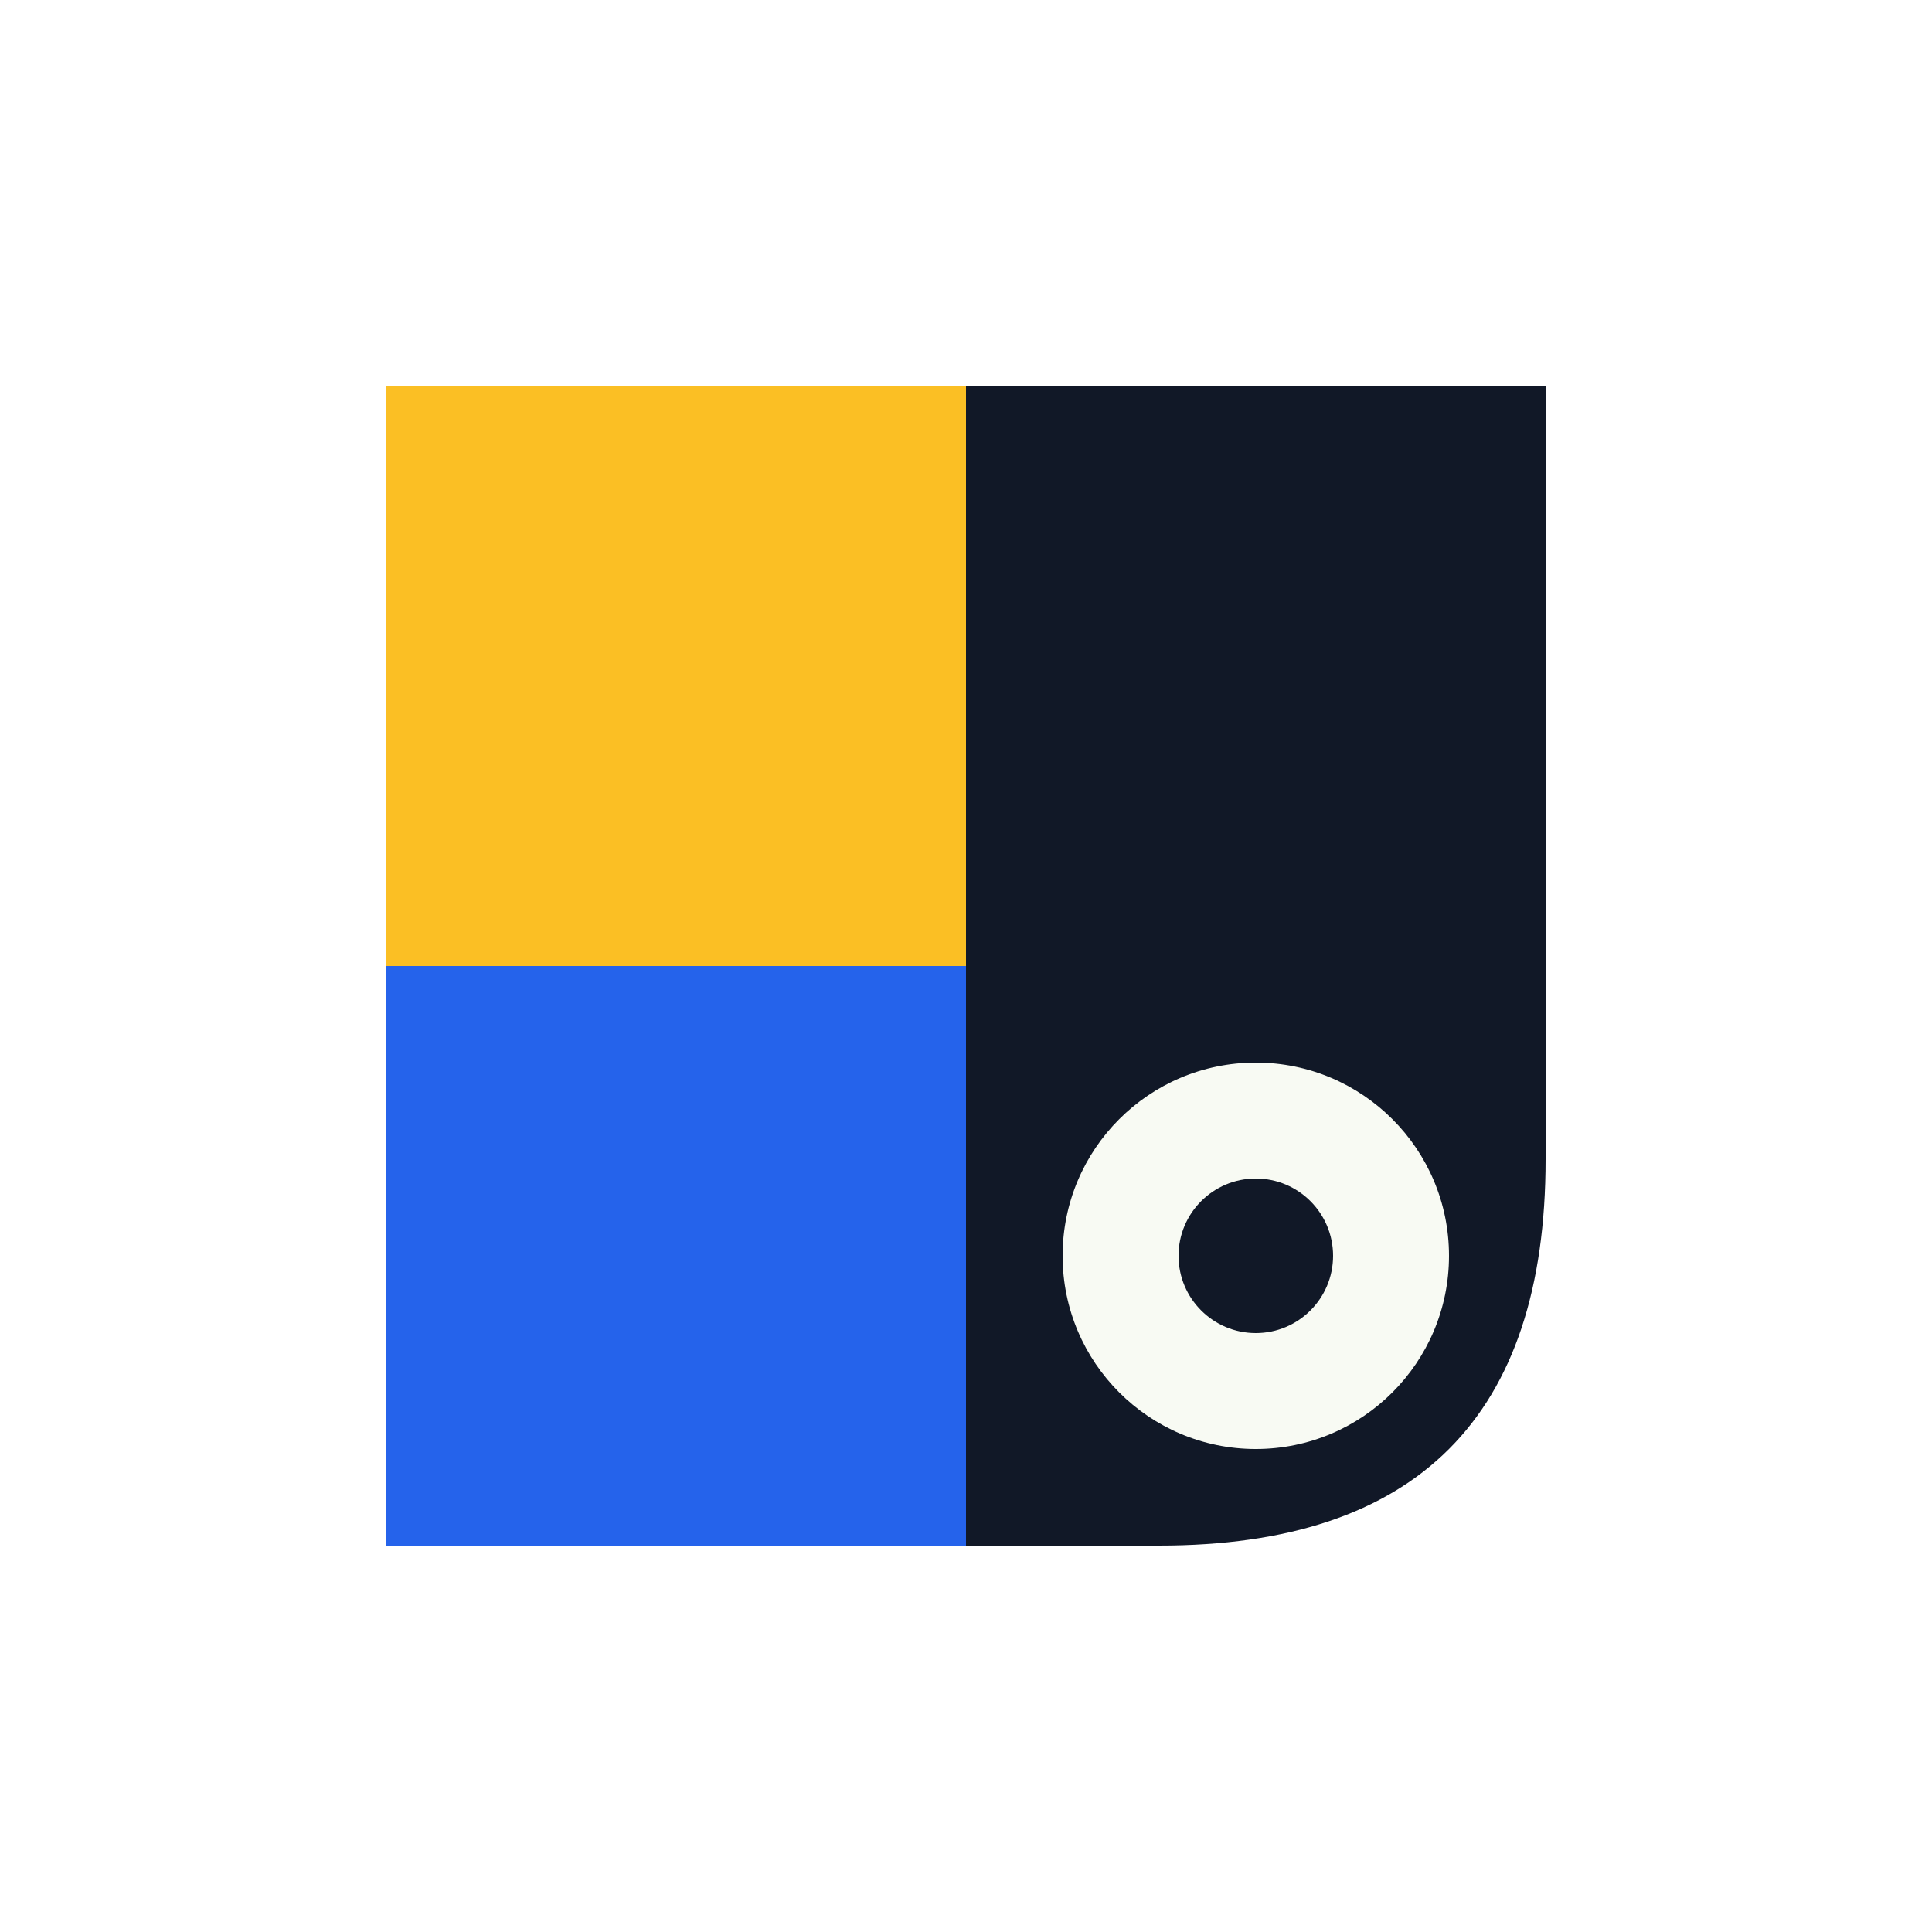
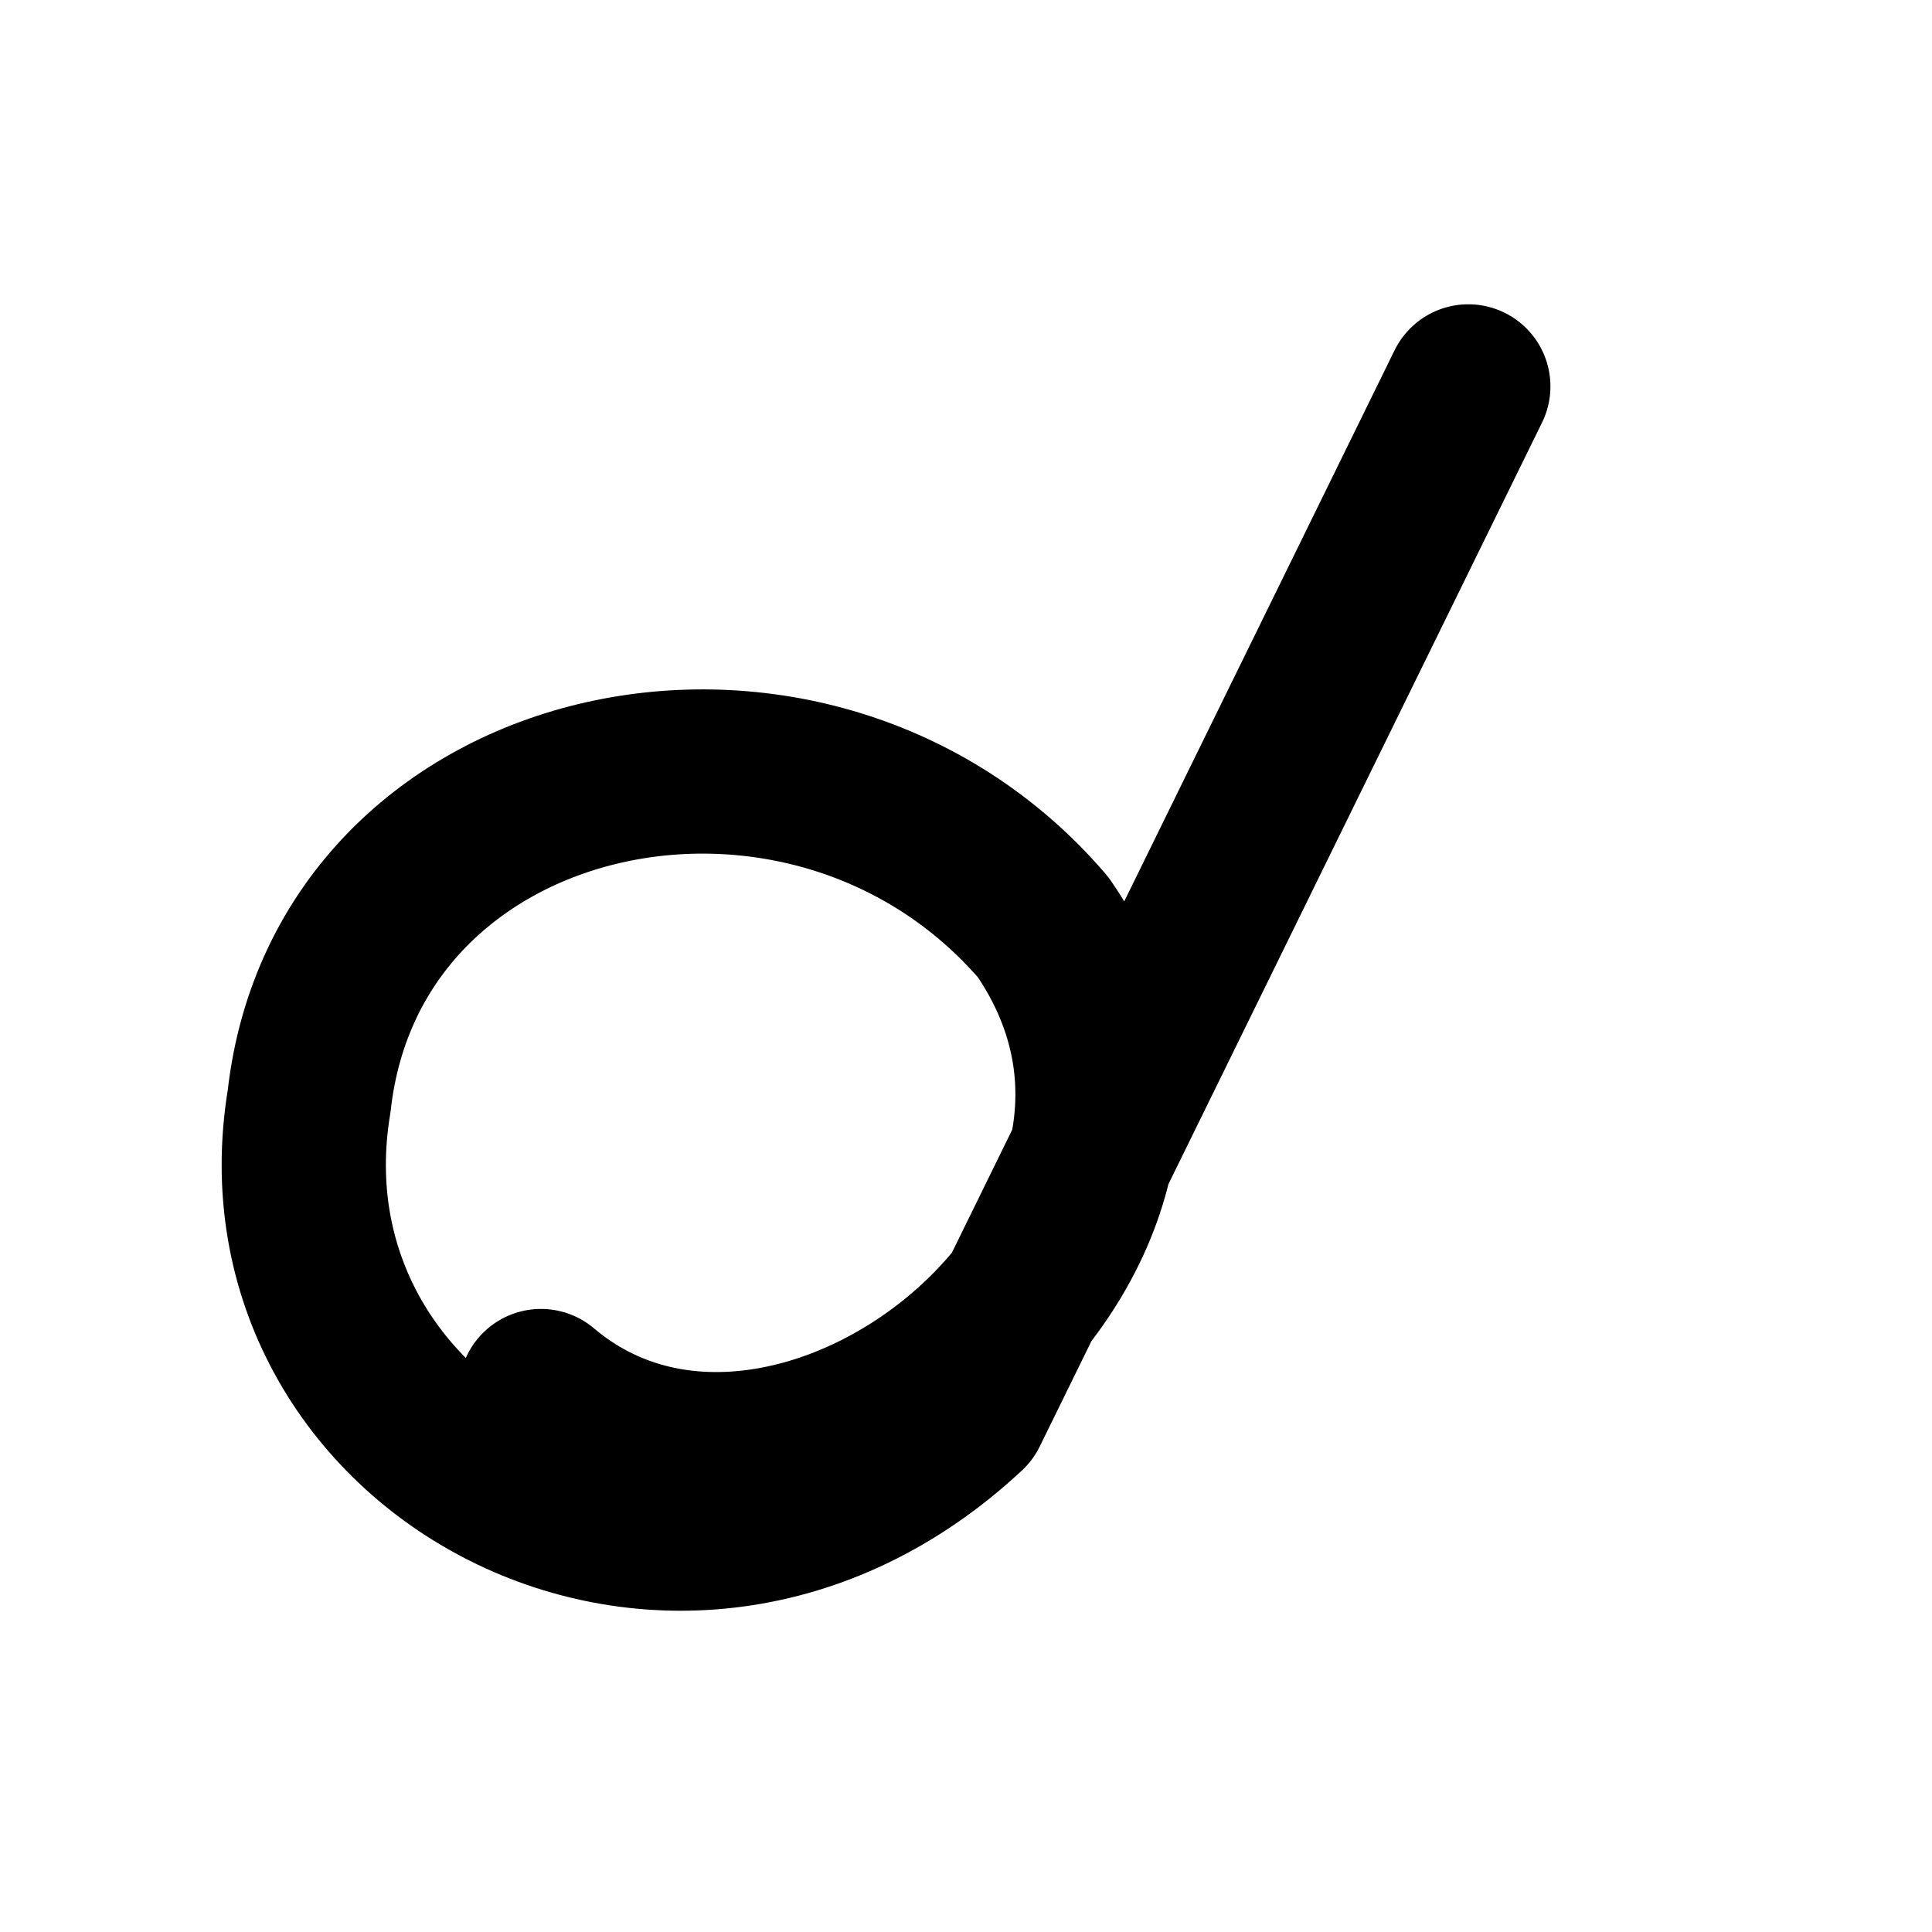
- <svg xmlns="http://www.w3.org/2000/svg" width="512" height="512" viewBox="0 0 100 100" aria-label="Drawhaus Logo" role="img">
-   <path d="M20 20 L80 20 L80 60 Q80 80 60 80 L20 80 Z" fill="#111827" />
-   <path d="M20 20 L50 20 L50 50 L20 50 Z" fill="#FBBF24" />
-   <path d="M20 50 L50 50 L50 80 L20 80 Z" fill="#2563EB" />
-   <circle cx="65" cy="65" r="10" fill="#F8FAF3" />
-   <circle cx="65" cy="65" r="4" fill="#111827" />
+ <svg xmlns="http://www.w3.org/2000/svg" viewBox="0 0 100 100" width="100" height="100" role="img" aria-labelledby="title">
+   <path d="M76 20L50 73C35 87 13 75 16 57C18 39 42 34 54 48C65 64 41 83 28 72" fill="none" stroke="currentColor" stroke-width="8.5" stroke-linecap="round" stroke-linejoin="round" />
</svg>
